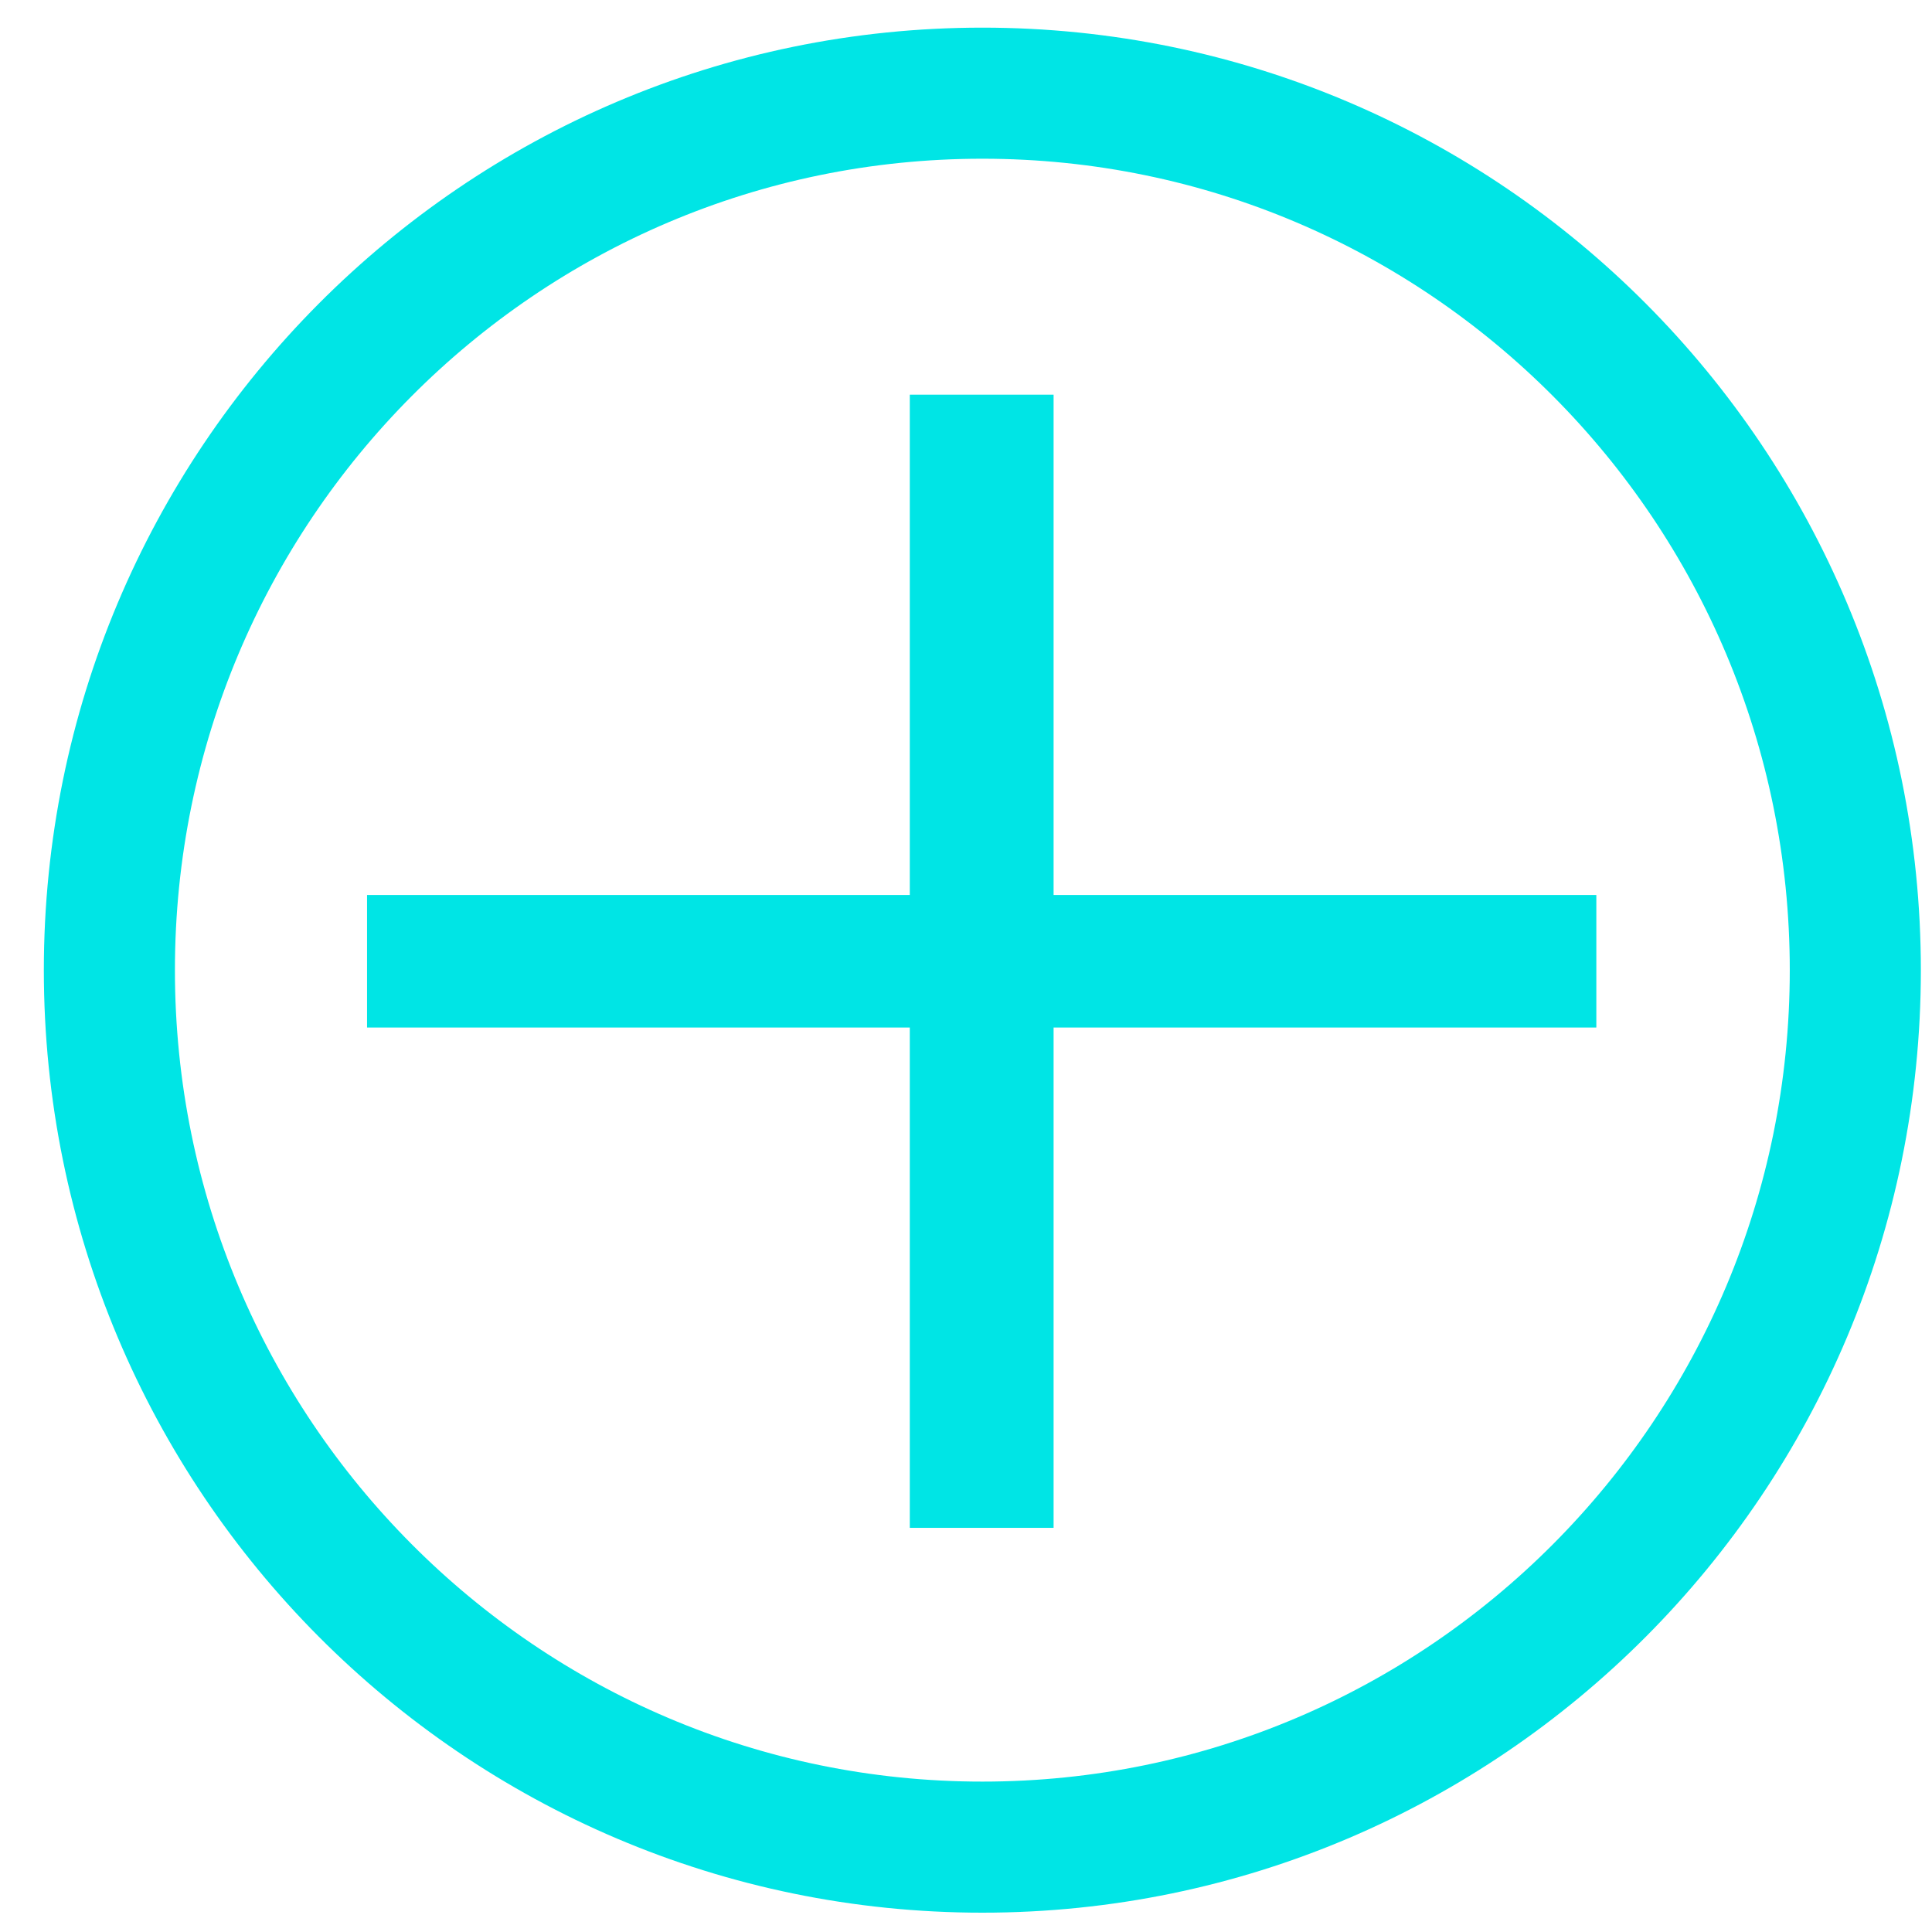
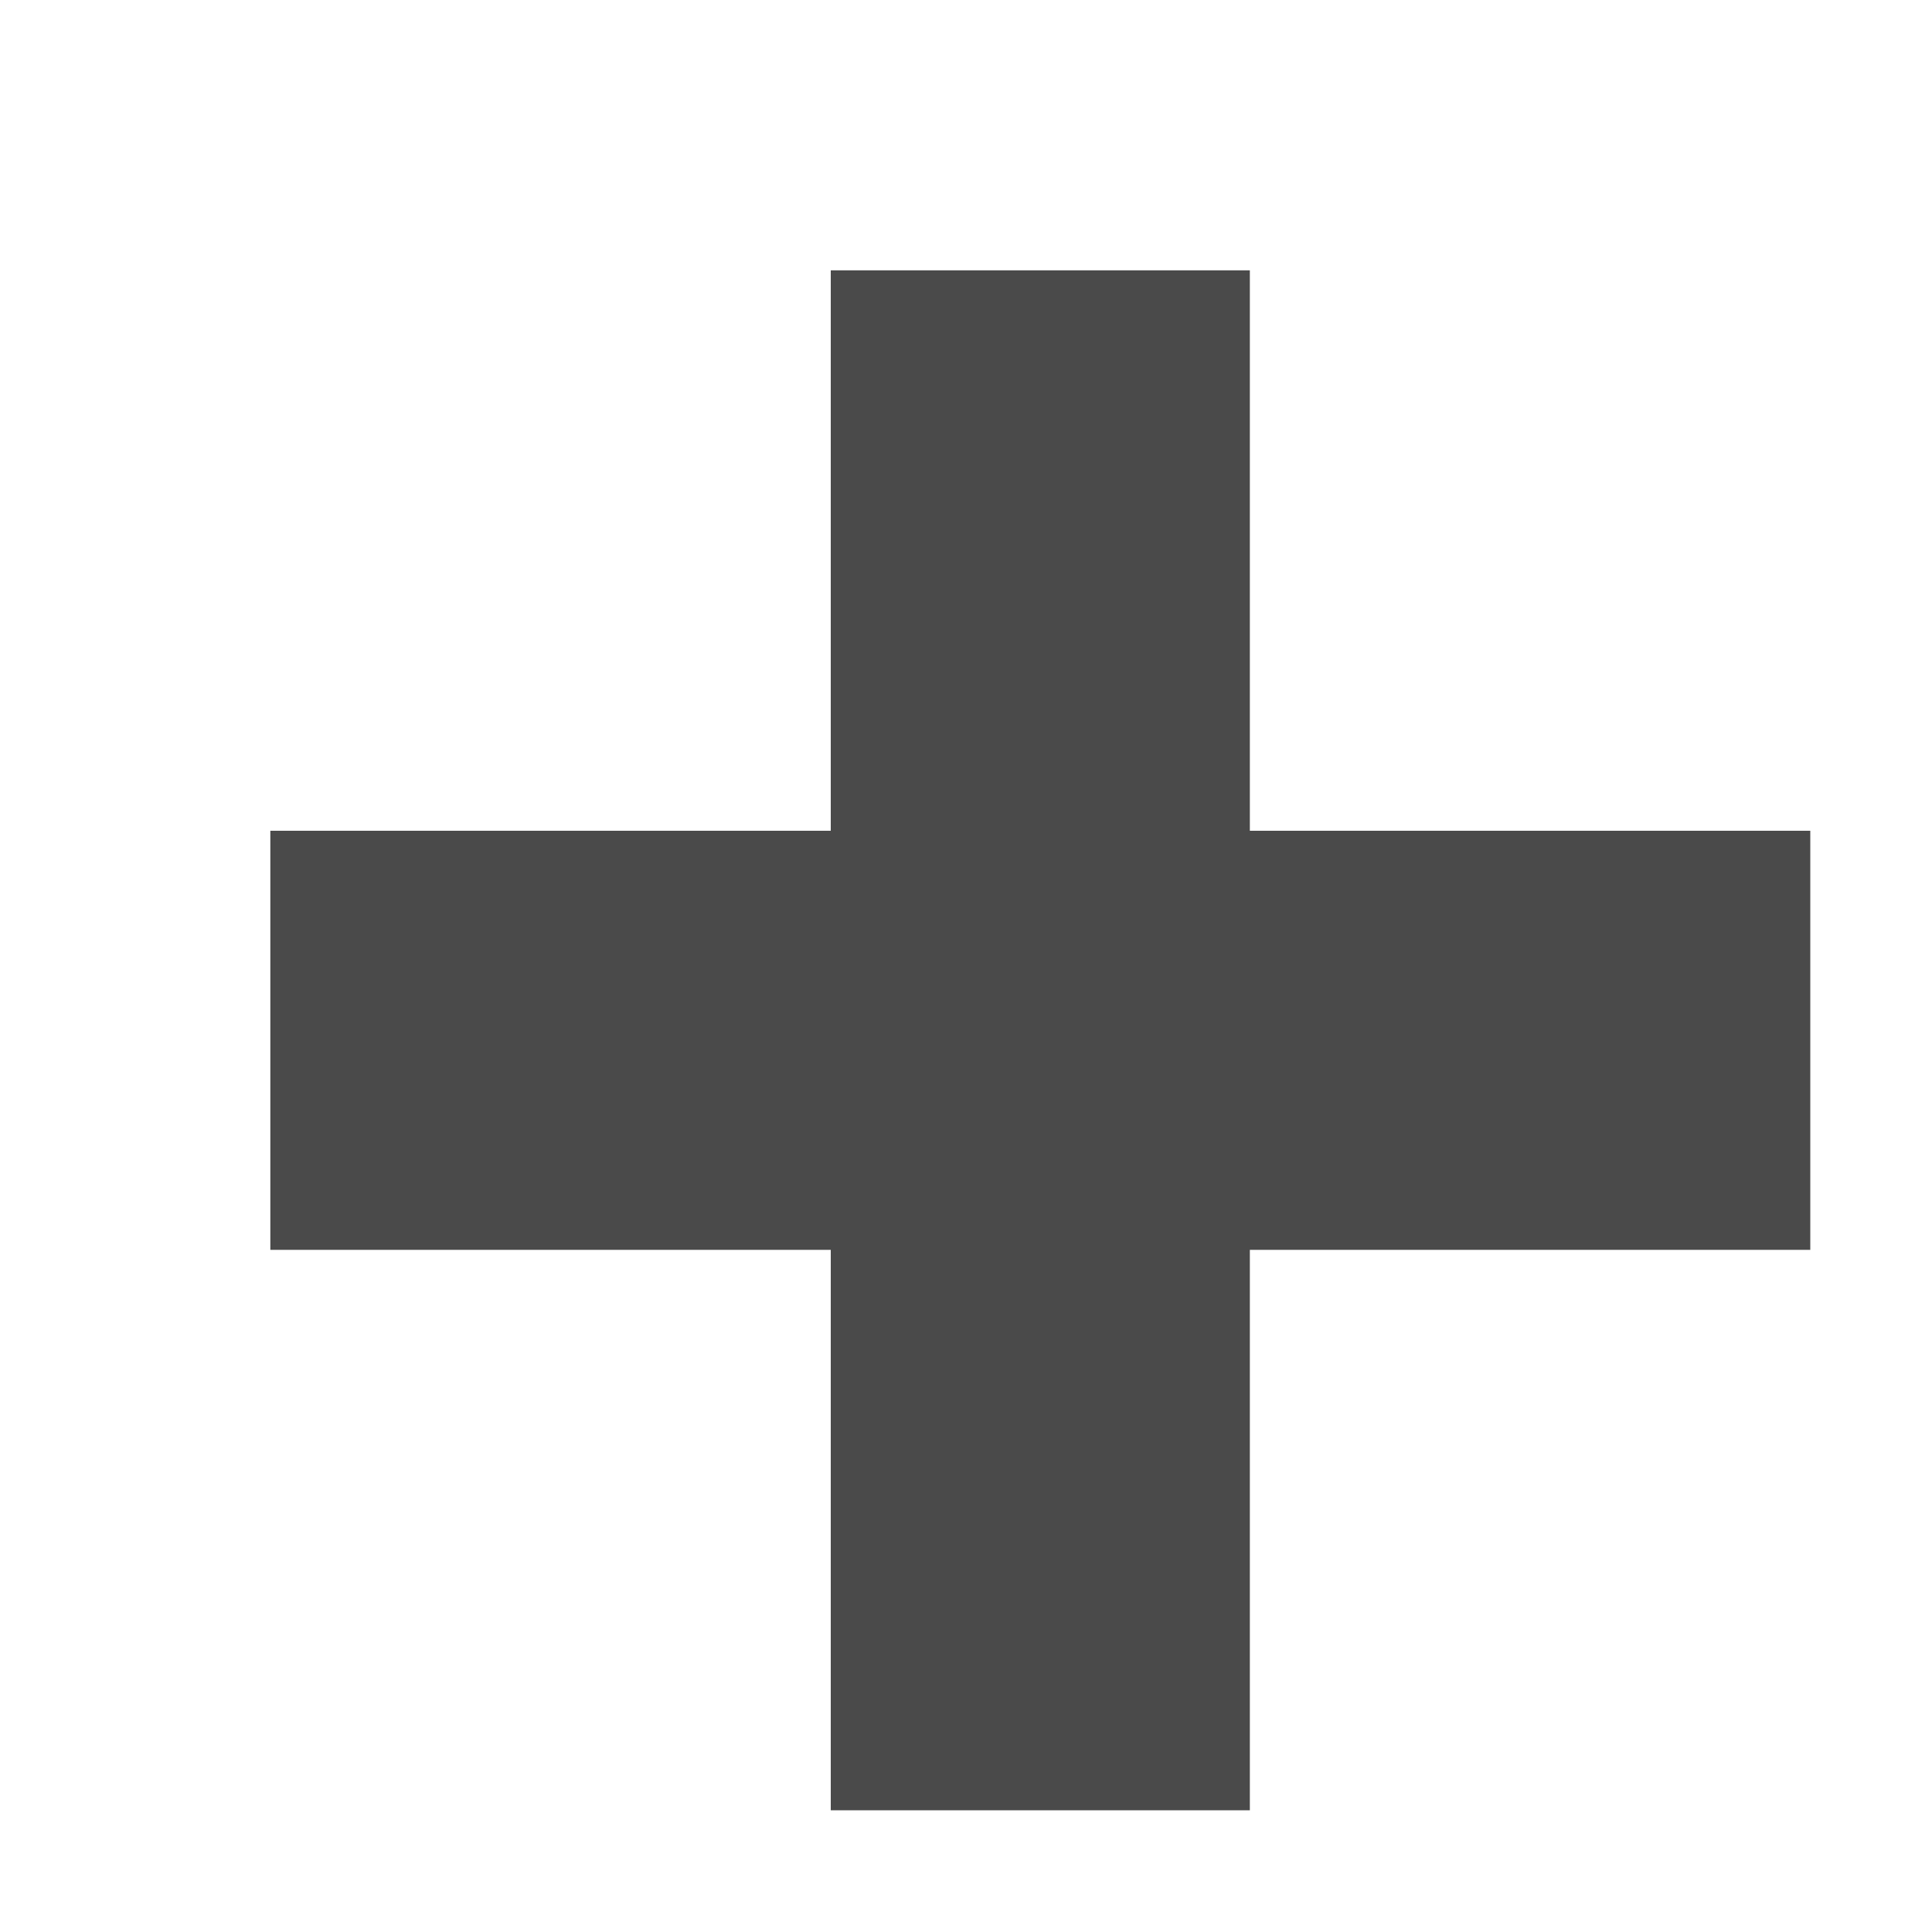
- <svg xmlns="http://www.w3.org/2000/svg" xmlns:ns1="http://www.openswatchbook.org/uri/2009/osb" xmlns:xlink="http://www.w3.org/1999/xlink" width="14px" height="14px" viewBox="-1 -1 13 13" version="1.1" id="svg13">
-   <defs id="defs6">
-     <linearGradient id="linearGradient834" ns1:paint="solid">
-       <stop style="stop-color:#00e5e5;stop-opacity:1;" offset="0" id="stop832" />
-     </linearGradient>
-     <linearGradient id="linearGradient2648" ns1:paint="solid">
-       <stop style="stop-color:#00e5e5;stop-opacity:1;" offset="0" id="stop2646" />
-     </linearGradient>
-     <linearGradient id="linearGradient2640" ns1:paint="solid">
-       <stop style="stop-color:#00e5e5;stop-opacity:1;" offset="0" id="stop2638" />
-     </linearGradient>
-     <linearGradient id="linearGradient2632" ns1:paint="solid">
-       <stop style="stop-color:#00e5e5;stop-opacity:1;" offset="0" id="stop2630" />
-     </linearGradient>
-     <linearGradient id="linearGradient2368" ns1:paint="solid">
-       <stop style="stop-color:#00e5e5;stop-opacity:1;" offset="0" id="stop2366" />
-     </linearGradient>
-     <linearGradient xlink:href="#linearGradient834" id="linearGradient836" x1="-35.255" y1="-0.835" x2="-17.423" y2="-0.835" gradientUnits="userSpaceOnUse" gradientTransform="matrix(0.7353919,0,0,0.7094822,24.97964,6.11978)" />
-   </defs>
-   <g id="Page-1" transform="matrix(0.9684523,0,0,0.8927379,-0.2051114,0.1116423)" style="opacity:1;fill:#00e5e5;fill-opacity:1;fill-rule:evenodd;stroke:#00e5e5;stroke-width:0.999;stroke-miterlimit:4;stroke-dasharray:none;stroke-opacity:1">
-     <g id="Line-+-Line" transform="translate(2,2)" style="fill:#00e5e5;fill-opacity:1;fill-rule:evenodd;stroke:#00e5e5;stroke-width:0.999;stroke-linecap:square;stroke-miterlimit:4;stroke-dasharray:none;stroke-opacity:1">
-       <path d="M 4,0.229 V 7.771" id="Line" style="fill:#00e5e5;fill-opacity:1;fill-rule:evenodd;stroke:#00e5e5;stroke-width:0.999;stroke-miterlimit:4;stroke-dasharray:none;stroke-opacity:1" />
-       <path d="M 0.229,4 H 7.771" id="path9" style="fill:#00e5e5;fill-opacity:1;fill-rule:evenodd;stroke:#00e5e5;stroke-width:0.999;stroke-miterlimit:4;stroke-dasharray:none;stroke-opacity:1" />
+ <svg xmlns="http://www.w3.org/2000/svg" width="14px" height="14px" viewBox="-1 -1 13 13" version="1.1">
+   <defs />
+   <g id="Page-1" stroke="none" stroke-width="1" fill="none" fill-rule="evenodd">
+     <g id="Line-+-Line" transform="translate(2, 2)" stroke="#4A4A4A" stroke-width="2.82" stroke-linecap="square">
+       <path d="M4,0.229 L4,7.771" id="Line" />
+       <path d="M0.229,4 L7.771,4" id="Line" />
    </g>
  </g>
-   <ellipse style="opacity:1;fill:#00e5e5;fill-opacity:0;fill-rule:evenodd;stroke:url(#linearGradient836);stroke-width:0.882;stroke-miterlimit:4;stroke-dasharray:none;stroke-opacity:1" id="path830" cx="5.61" cy="5.528" rx="5.874" ry="5.901" />
</svg>
